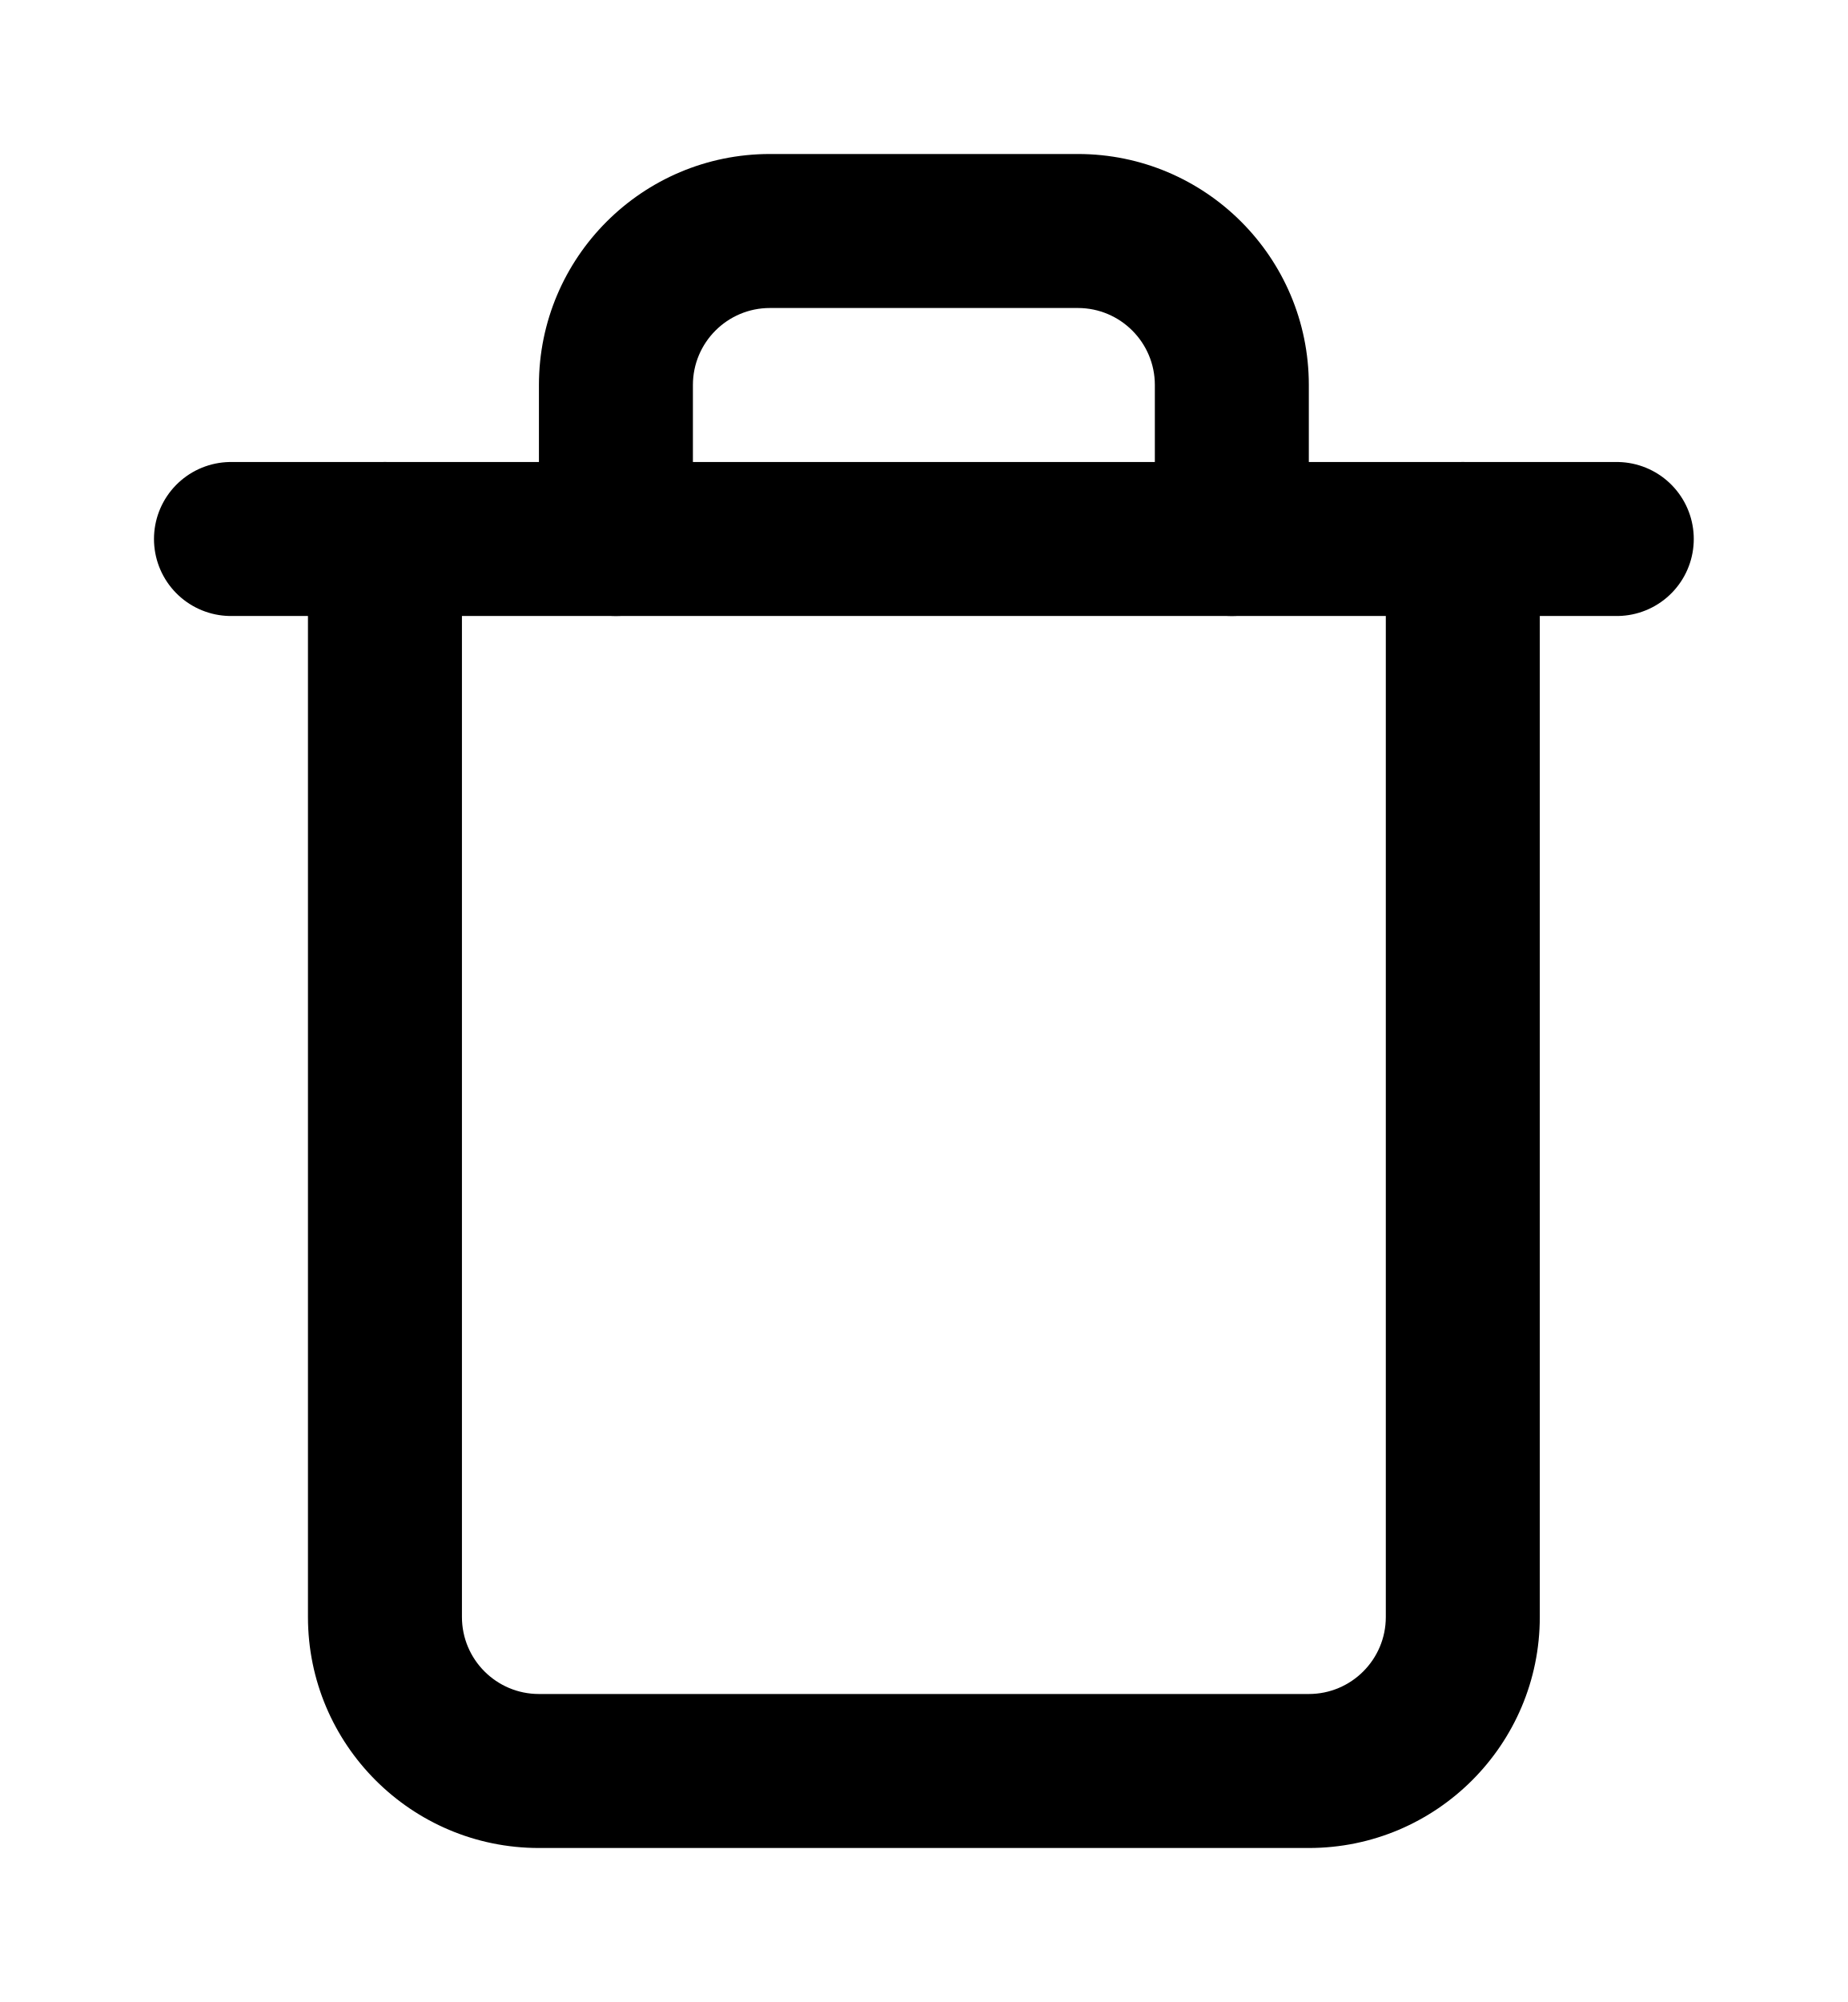
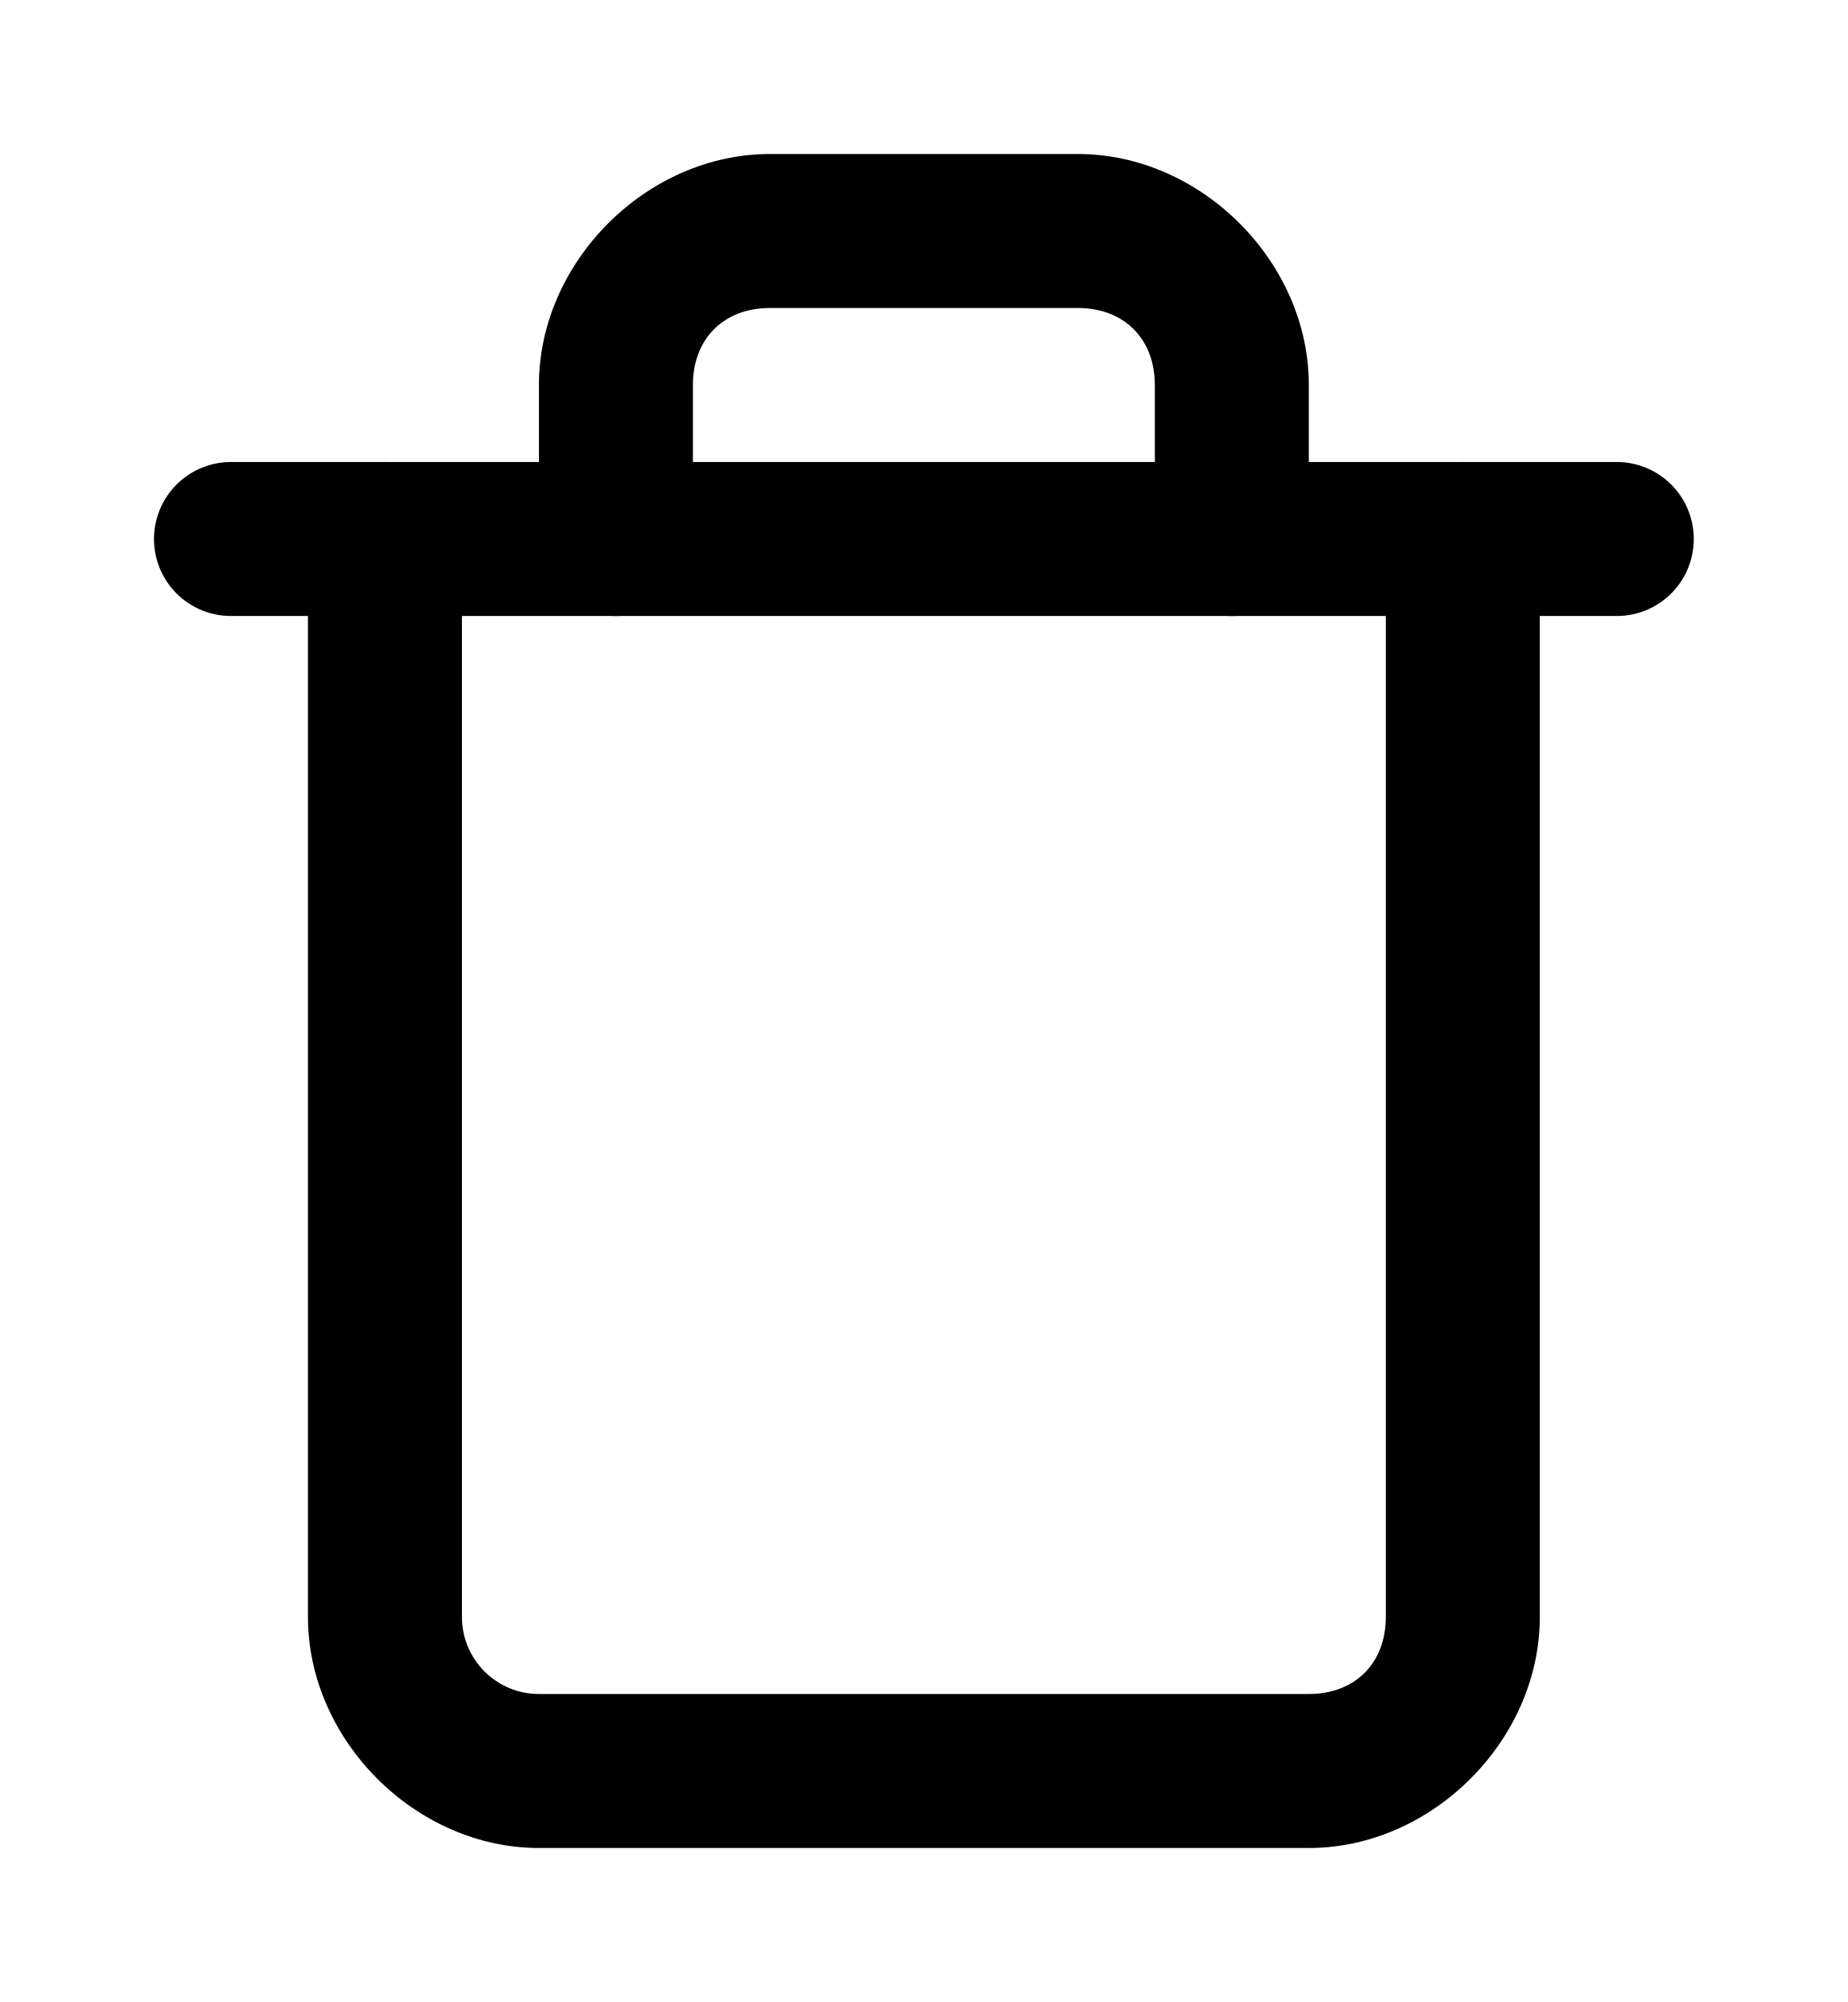
- <svg xmlns="http://www.w3.org/2000/svg" width="12" height="13" viewBox="0 0 12 13" fill="none">
-   <path d="M1.5 3.5H2.5H10.5" stroke="currentColor" stroke-linecap="round" stroke-linejoin="round" />
-   <path d="M10 3.5C10 3.224 9.776 3 9.5 3C9.224 3 9 3.224 9 3.5H10ZM3 3.5C3 3.224 2.776 3 2.5 3C2.224 3 2 3.224 2 3.5H3ZM3.5 3.5C3.5 3.776 3.724 4 4 4C4.276 4 4.5 3.776 4.5 3.5H3.5ZM7.5 3.5C7.5 3.776 7.724 4 8 4C8.276 4 8.5 3.776 8.5 3.5H7.5ZM9 3.5V10.5H10V3.5H9ZM9 10.5C9 10.776 8.776 11 8.5 11V12C9.328 12 10 11.328 10 10.5H9ZM8.5 11H3.5V12H8.5V11ZM3.5 11C3.224 11 3 10.776 3 10.5H2C2 11.328 2.672 12 3.5 12V11ZM3 10.5V3.5H2V10.5H3ZM4.5 3.5V2.5H3.5V3.5H4.5ZM4.5 2.5C4.5 2.224 4.724 2 5 2V1C4.172 1 3.5 1.672 3.5 2.5H4.5ZM5 2H7V1H5V2ZM7 2C7.276 2 7.5 2.224 7.5 2.5H8.5C8.5 1.672 7.828 1 7 1V2ZM7.5 2.5V3.5H8.5V2.5H7.5Z" fill="currentColor" />
+ <svg xmlns="http://www.w3.org/2000/svg" fill="none" viewBox="0 0 12 13">
+   <path stroke="currentColor" stroke-linecap="round" stroke-linejoin="round" d="M1.5 3.5h9" />
+   <path fill="currentColor" d="M10 3.5a.5.5 0 0 0-1 0h1Zm-7 0a.5.5 0 0 0-1 0h1Zm.5 0a.5.5 0 0 0 1 0h-1Zm4 0a.5.5 0 0 0 1 0h-1Zm1.5 0v7h1v-7H9Zm0 7c0 .3-.2.5-.5.5v1c.8 0 1.5-.7 1.5-1.5H9Zm-.5.5h-5v1h5v-1Zm-5 0a.5.5 0 0 1-.5-.5H2c0 .8.7 1.5 1.5 1.5v-1Zm-.5-.5v-7H2v7h1Zm1.5-7v-1h-1v1h1Zm0-1c0-.3.2-.5.5-.5V1c-.8 0-1.5.7-1.5 1.5h1ZM5 2h2V1H5v1Zm2 0c.3 0 .5.2.5.5h1C8.5 1.7 7.8 1 7 1v1Zm.5.5v1h1v-1h-1Z" />
</svg>
